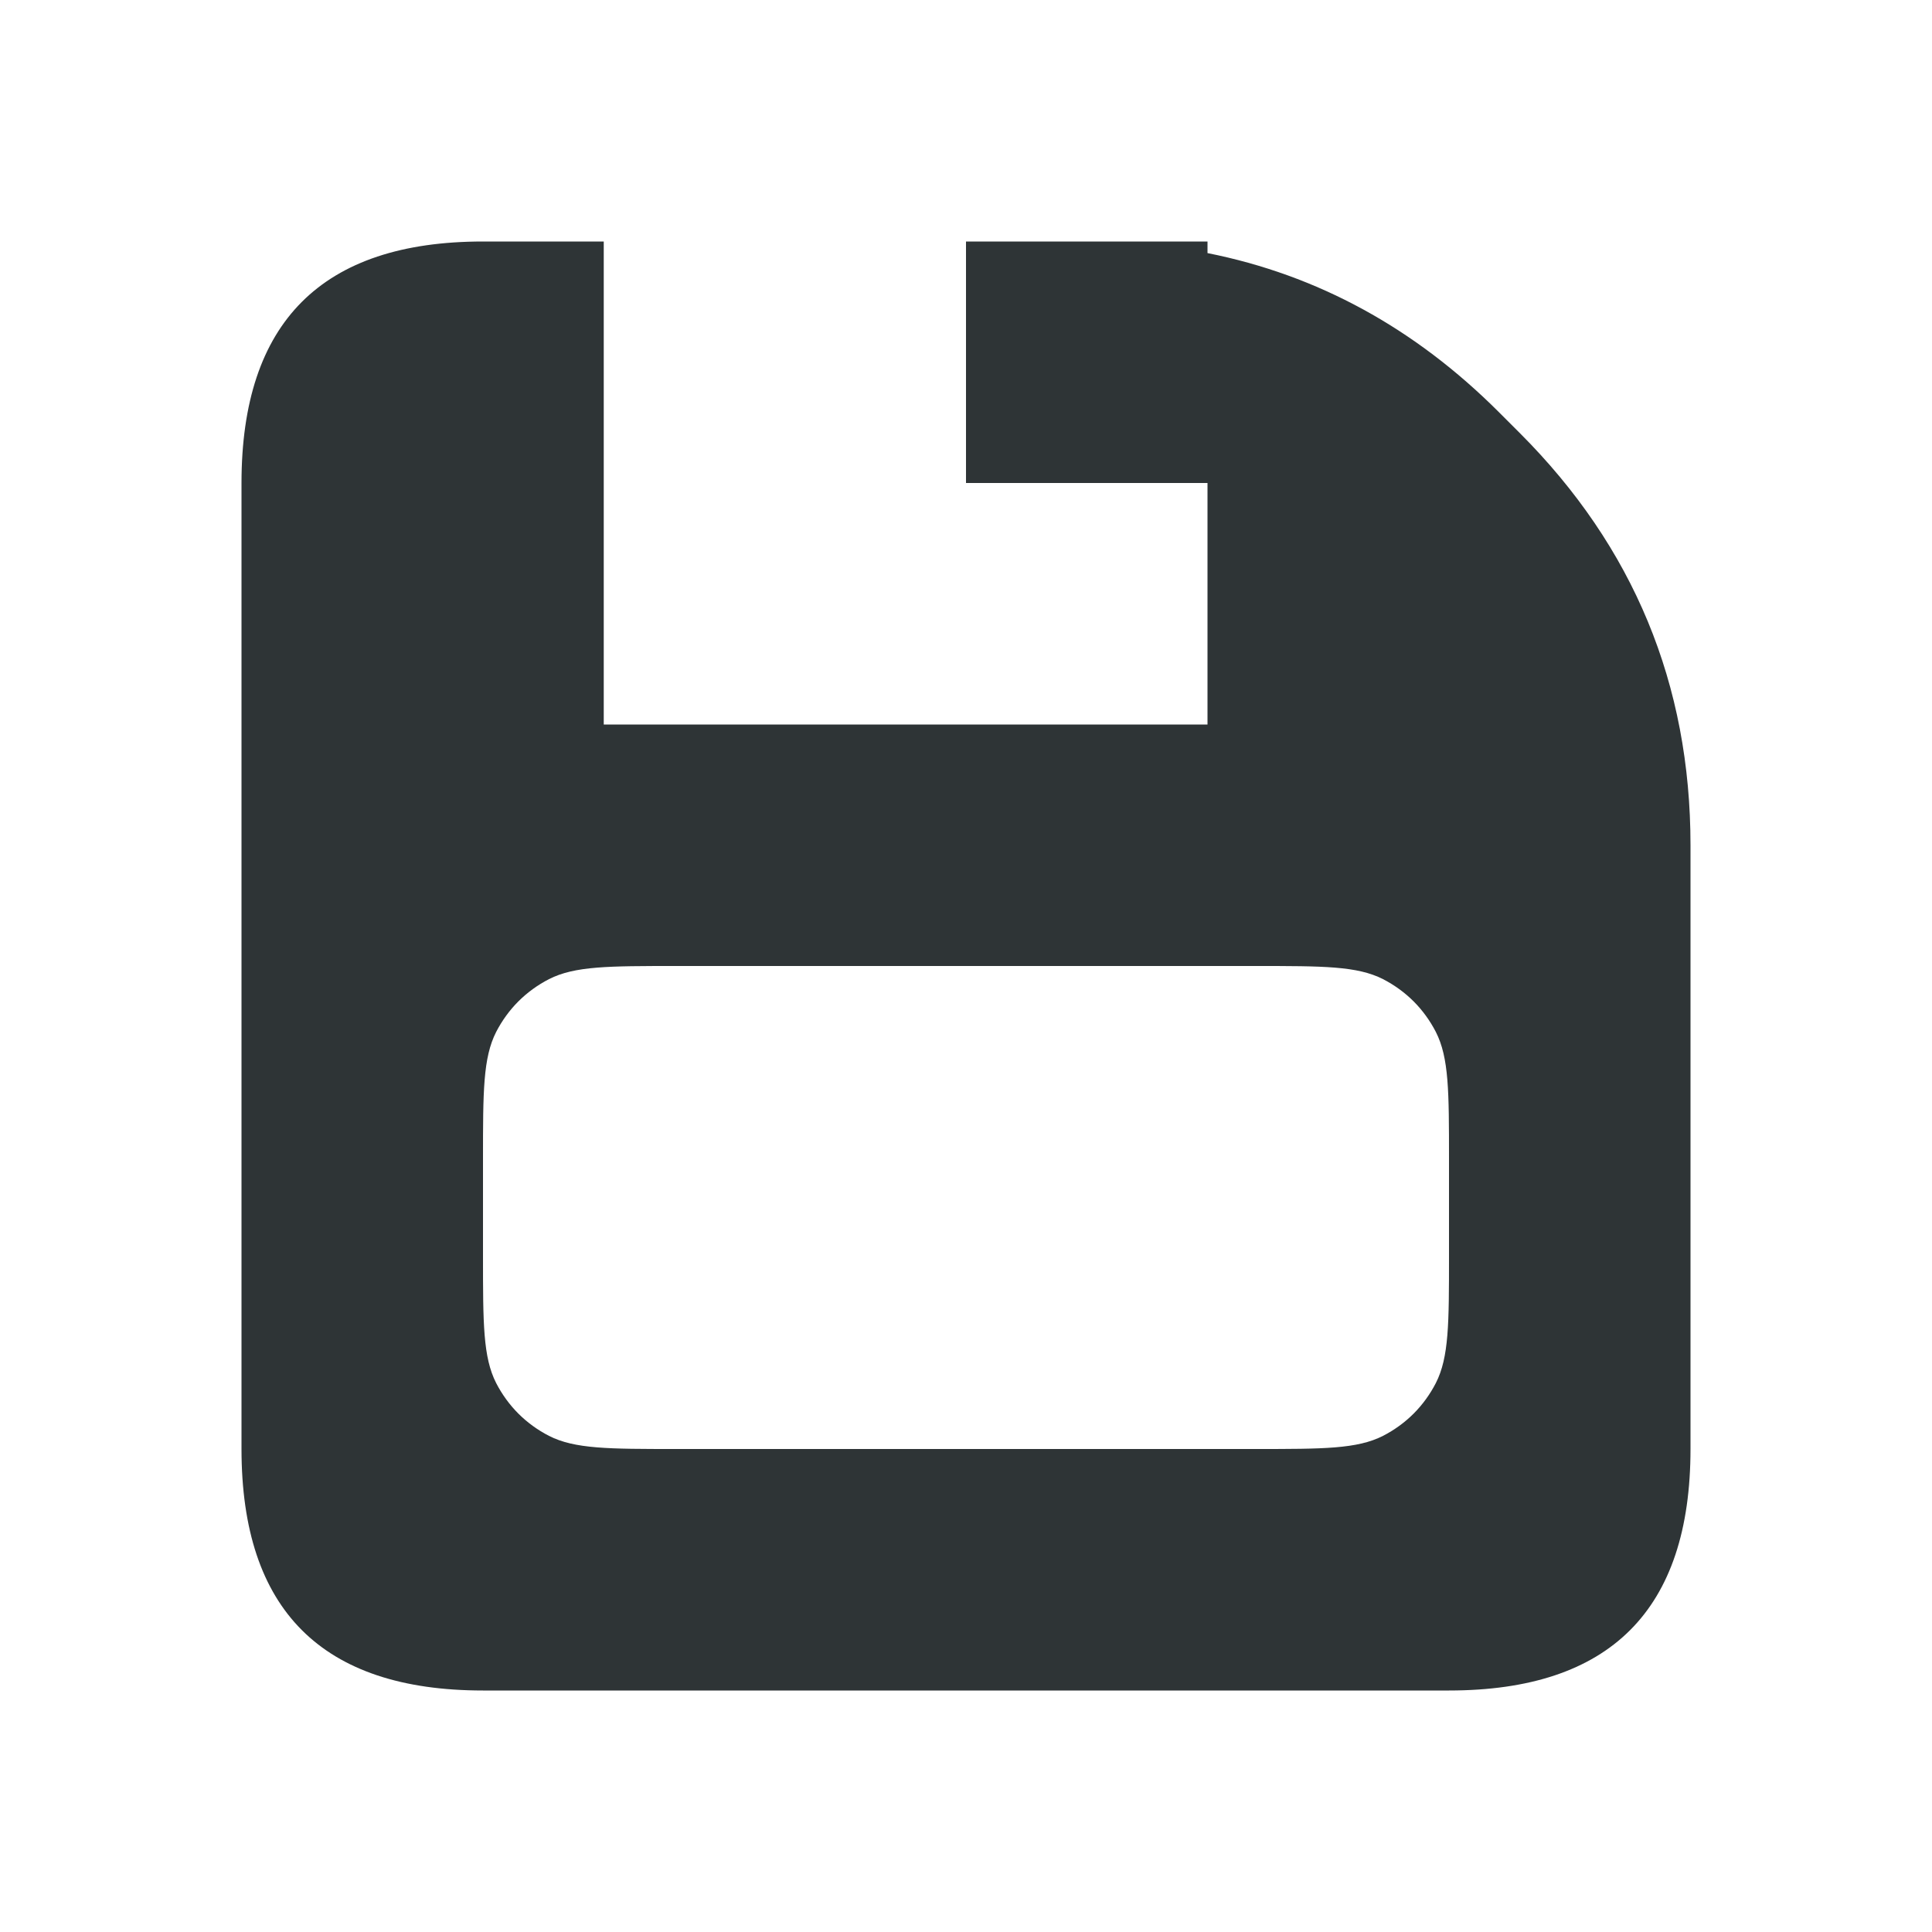
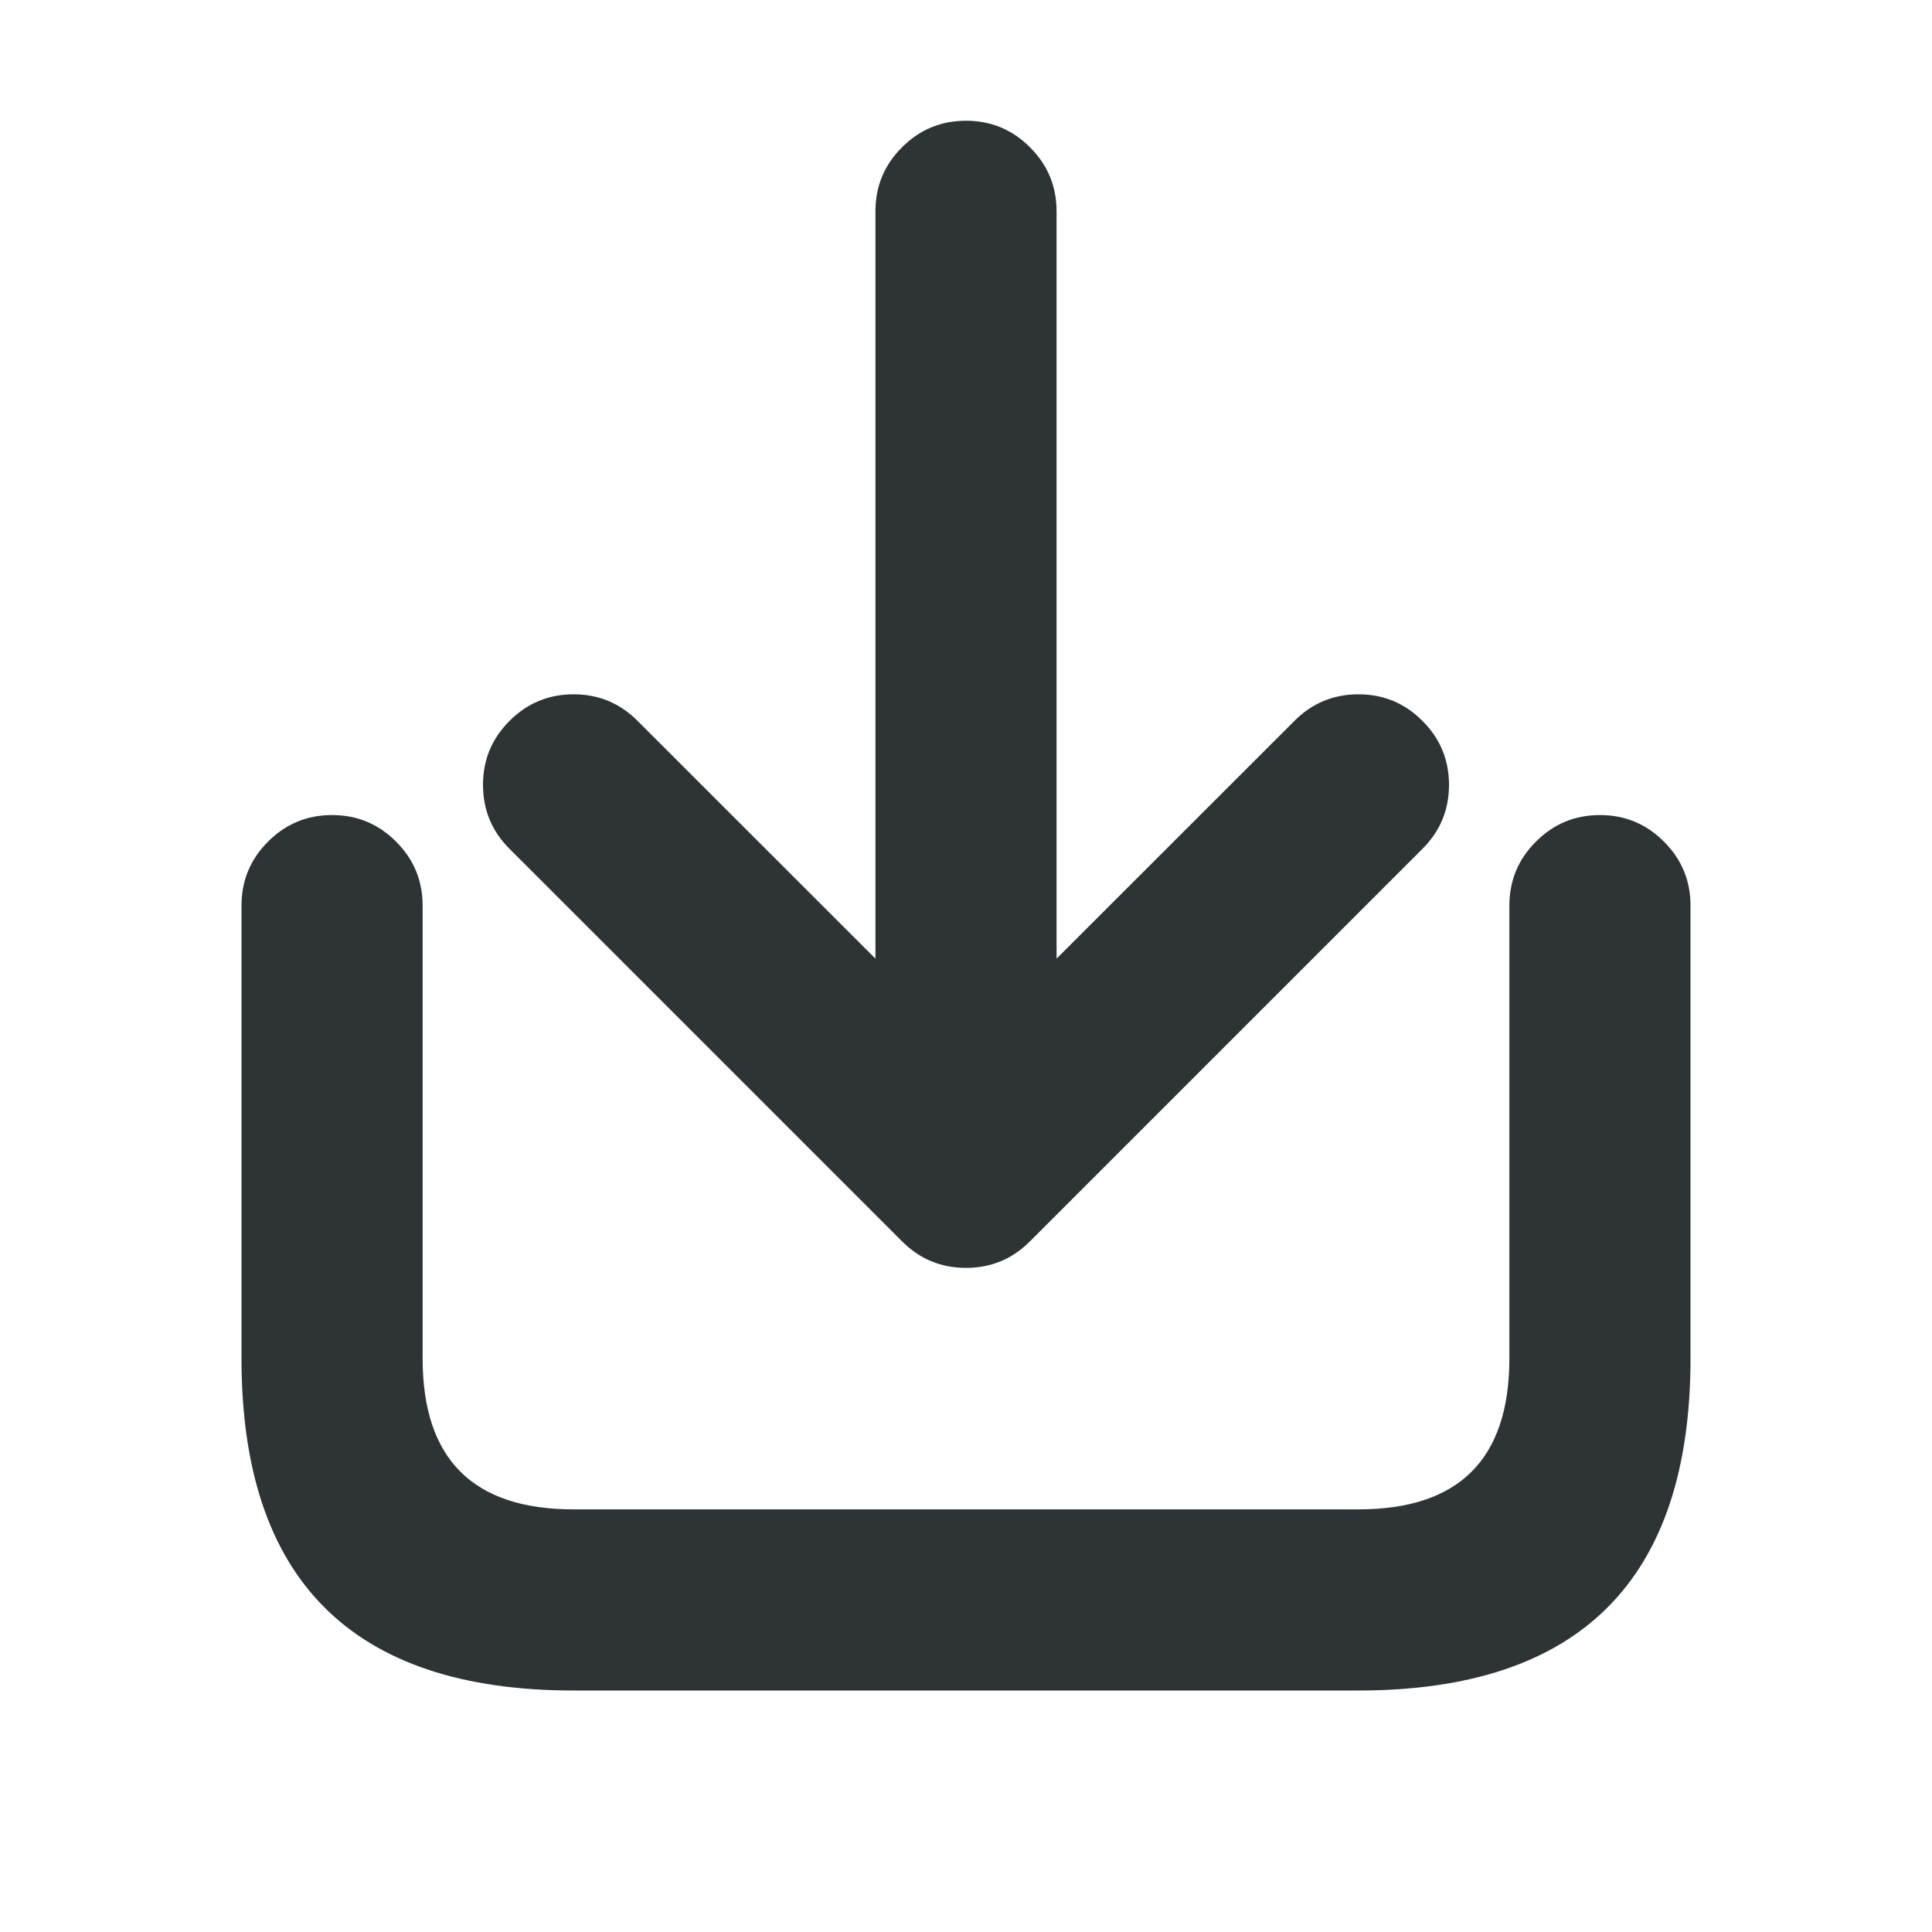
<svg xmlns="http://www.w3.org/2000/svg" height="16px" viewBox="0 0 16 16" width="16px">
-   <path fill="#2e3436" d="M4 2L5 2L5 6L10 6L10 4L8 4L8 2L10 2L10 2.096Q11.368 2.368 12.414 3.414L12.586 3.586Q14 5 14 7L14 12Q14 14 12 14L4 14Q2 14 2 12L2 4Q2 2 4 2ZM5.6 8C5.04 8 4.76 8 4.546 8.109C4.453 8.157 4.367 8.219 4.293 8.293C4.219 8.367 4.157 8.453 4.109 8.546C4 8.76 4 9.04 4 9.6L4 10.4C4 10.96 4 11.24 4.109 11.454C4.157 11.547 4.219 11.633 4.293 11.707C4.367 11.781 4.453 11.843 4.546 11.891C4.76 12 5.04 12 5.6 12L10.4 12C10.96 12 11.24 12 11.454 11.891C11.547 11.843 11.633 11.781 11.707 11.707C11.781 11.633 11.843 11.547 11.891 11.454C12 11.24 12 10.96 12 10.4L12 9.6C12 9.04 12 8.76 11.891 8.546C11.843 8.453 11.781 8.367 11.707 8.293C11.633 8.219 11.547 8.157 11.454 8.109C11.24 8 10.96 8 10.4 8Z" />
+   <path fill="#2e3436" d="M3.5 7.5L3.5 11.25Q3.5 12.5 4.75 12.5L11.25 12.5Q12.5 12.5 12.5 11.25L12.5 7.5Q12.5 7.189 12.72 6.97Q12.939 6.75 13.25 6.75Q13.561 6.75 13.78 6.97Q14 7.189 14 7.5L14 11.25Q14 14 11.25 14L4.75 14Q2 14 2 11.25L2 7.5Q2 7.189 2.22 6.97Q2.439 6.75 2.75 6.75Q3.061 6.75 3.28 6.97Q3.5 7.189 3.5 7.5ZM8.75 1.75L8.75 7.939L10.72 5.97Q10.939 5.75 11.25 5.75Q11.561 5.75 11.78 5.97Q12 6.189 12 6.5Q12 6.811 11.78 7.03L8.53 10.28Q8.311 10.5 8 10.5Q7.689 10.5 7.47 10.28L4.22 7.03Q4 6.811 4 6.5Q4 6.189 4.22 5.97Q4.439 5.75 4.75 5.75Q5.061 5.75 5.28 5.97L7.25 7.939L7.25 1.75Q7.25 1.439 7.47 1.22Q7.689 1 8 1Q8.311 1 8.53 1.22Q8.75 1.439 8.75 1.75Z" />
</svg>
